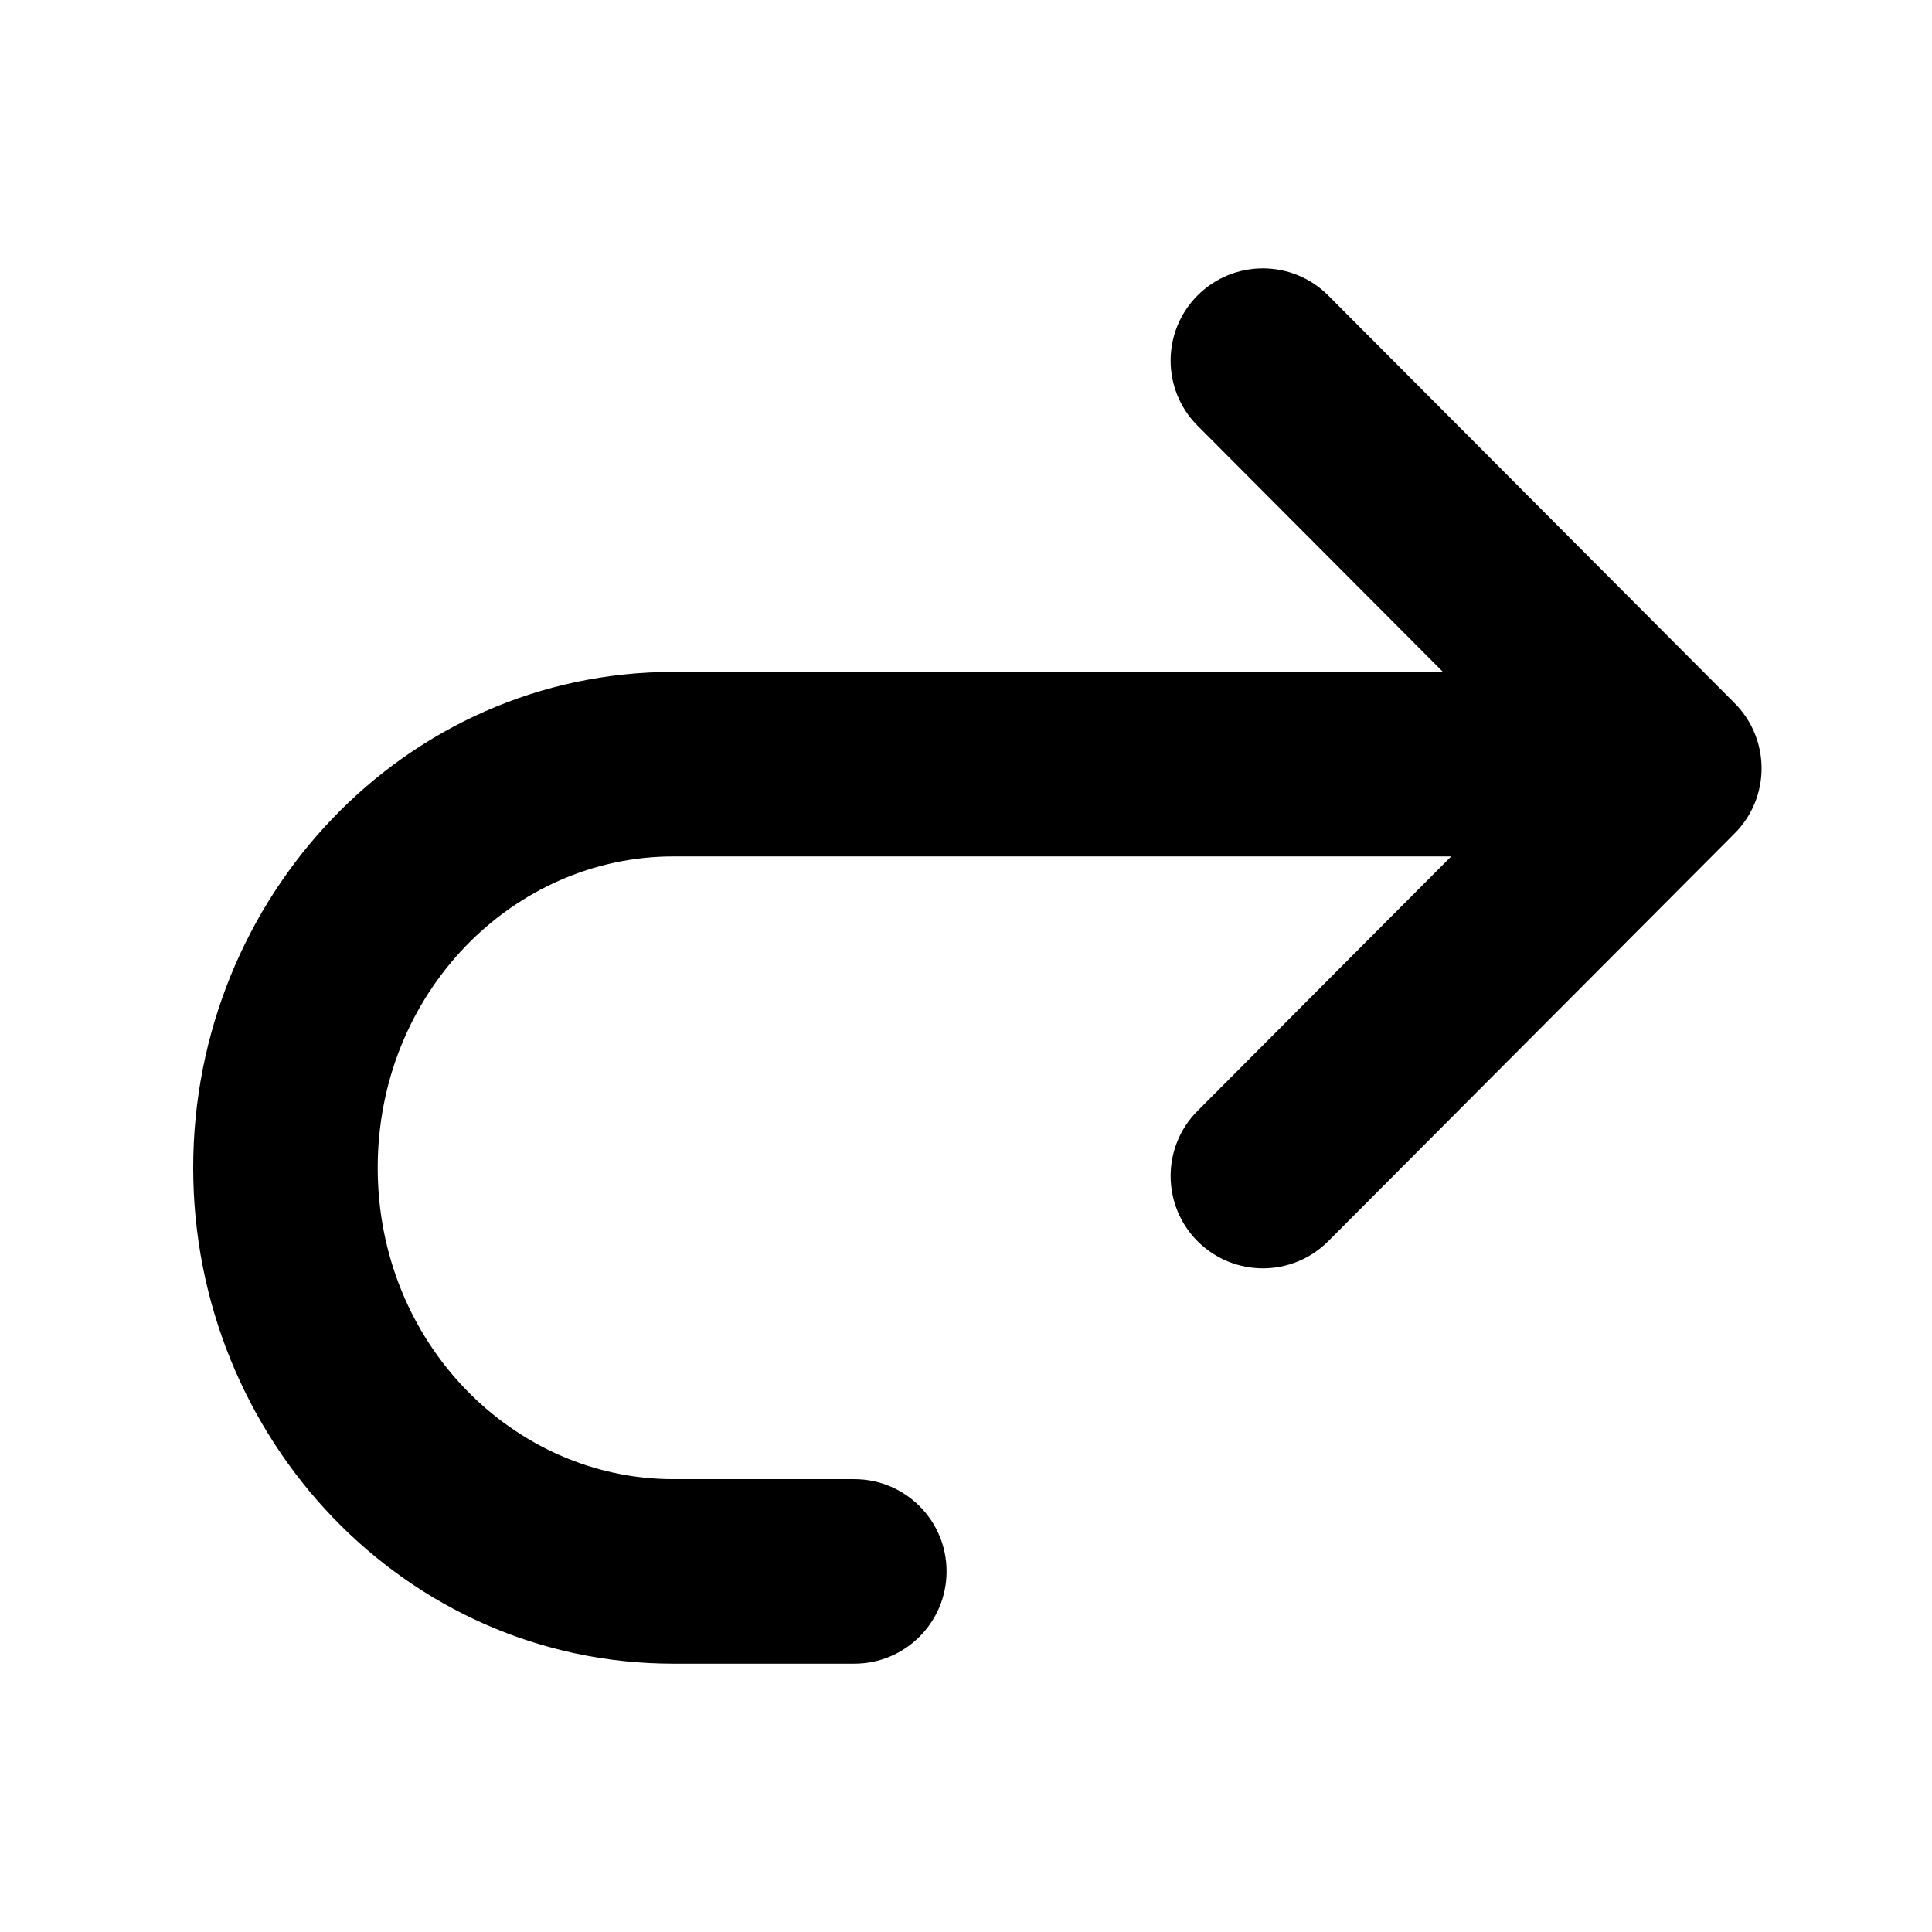
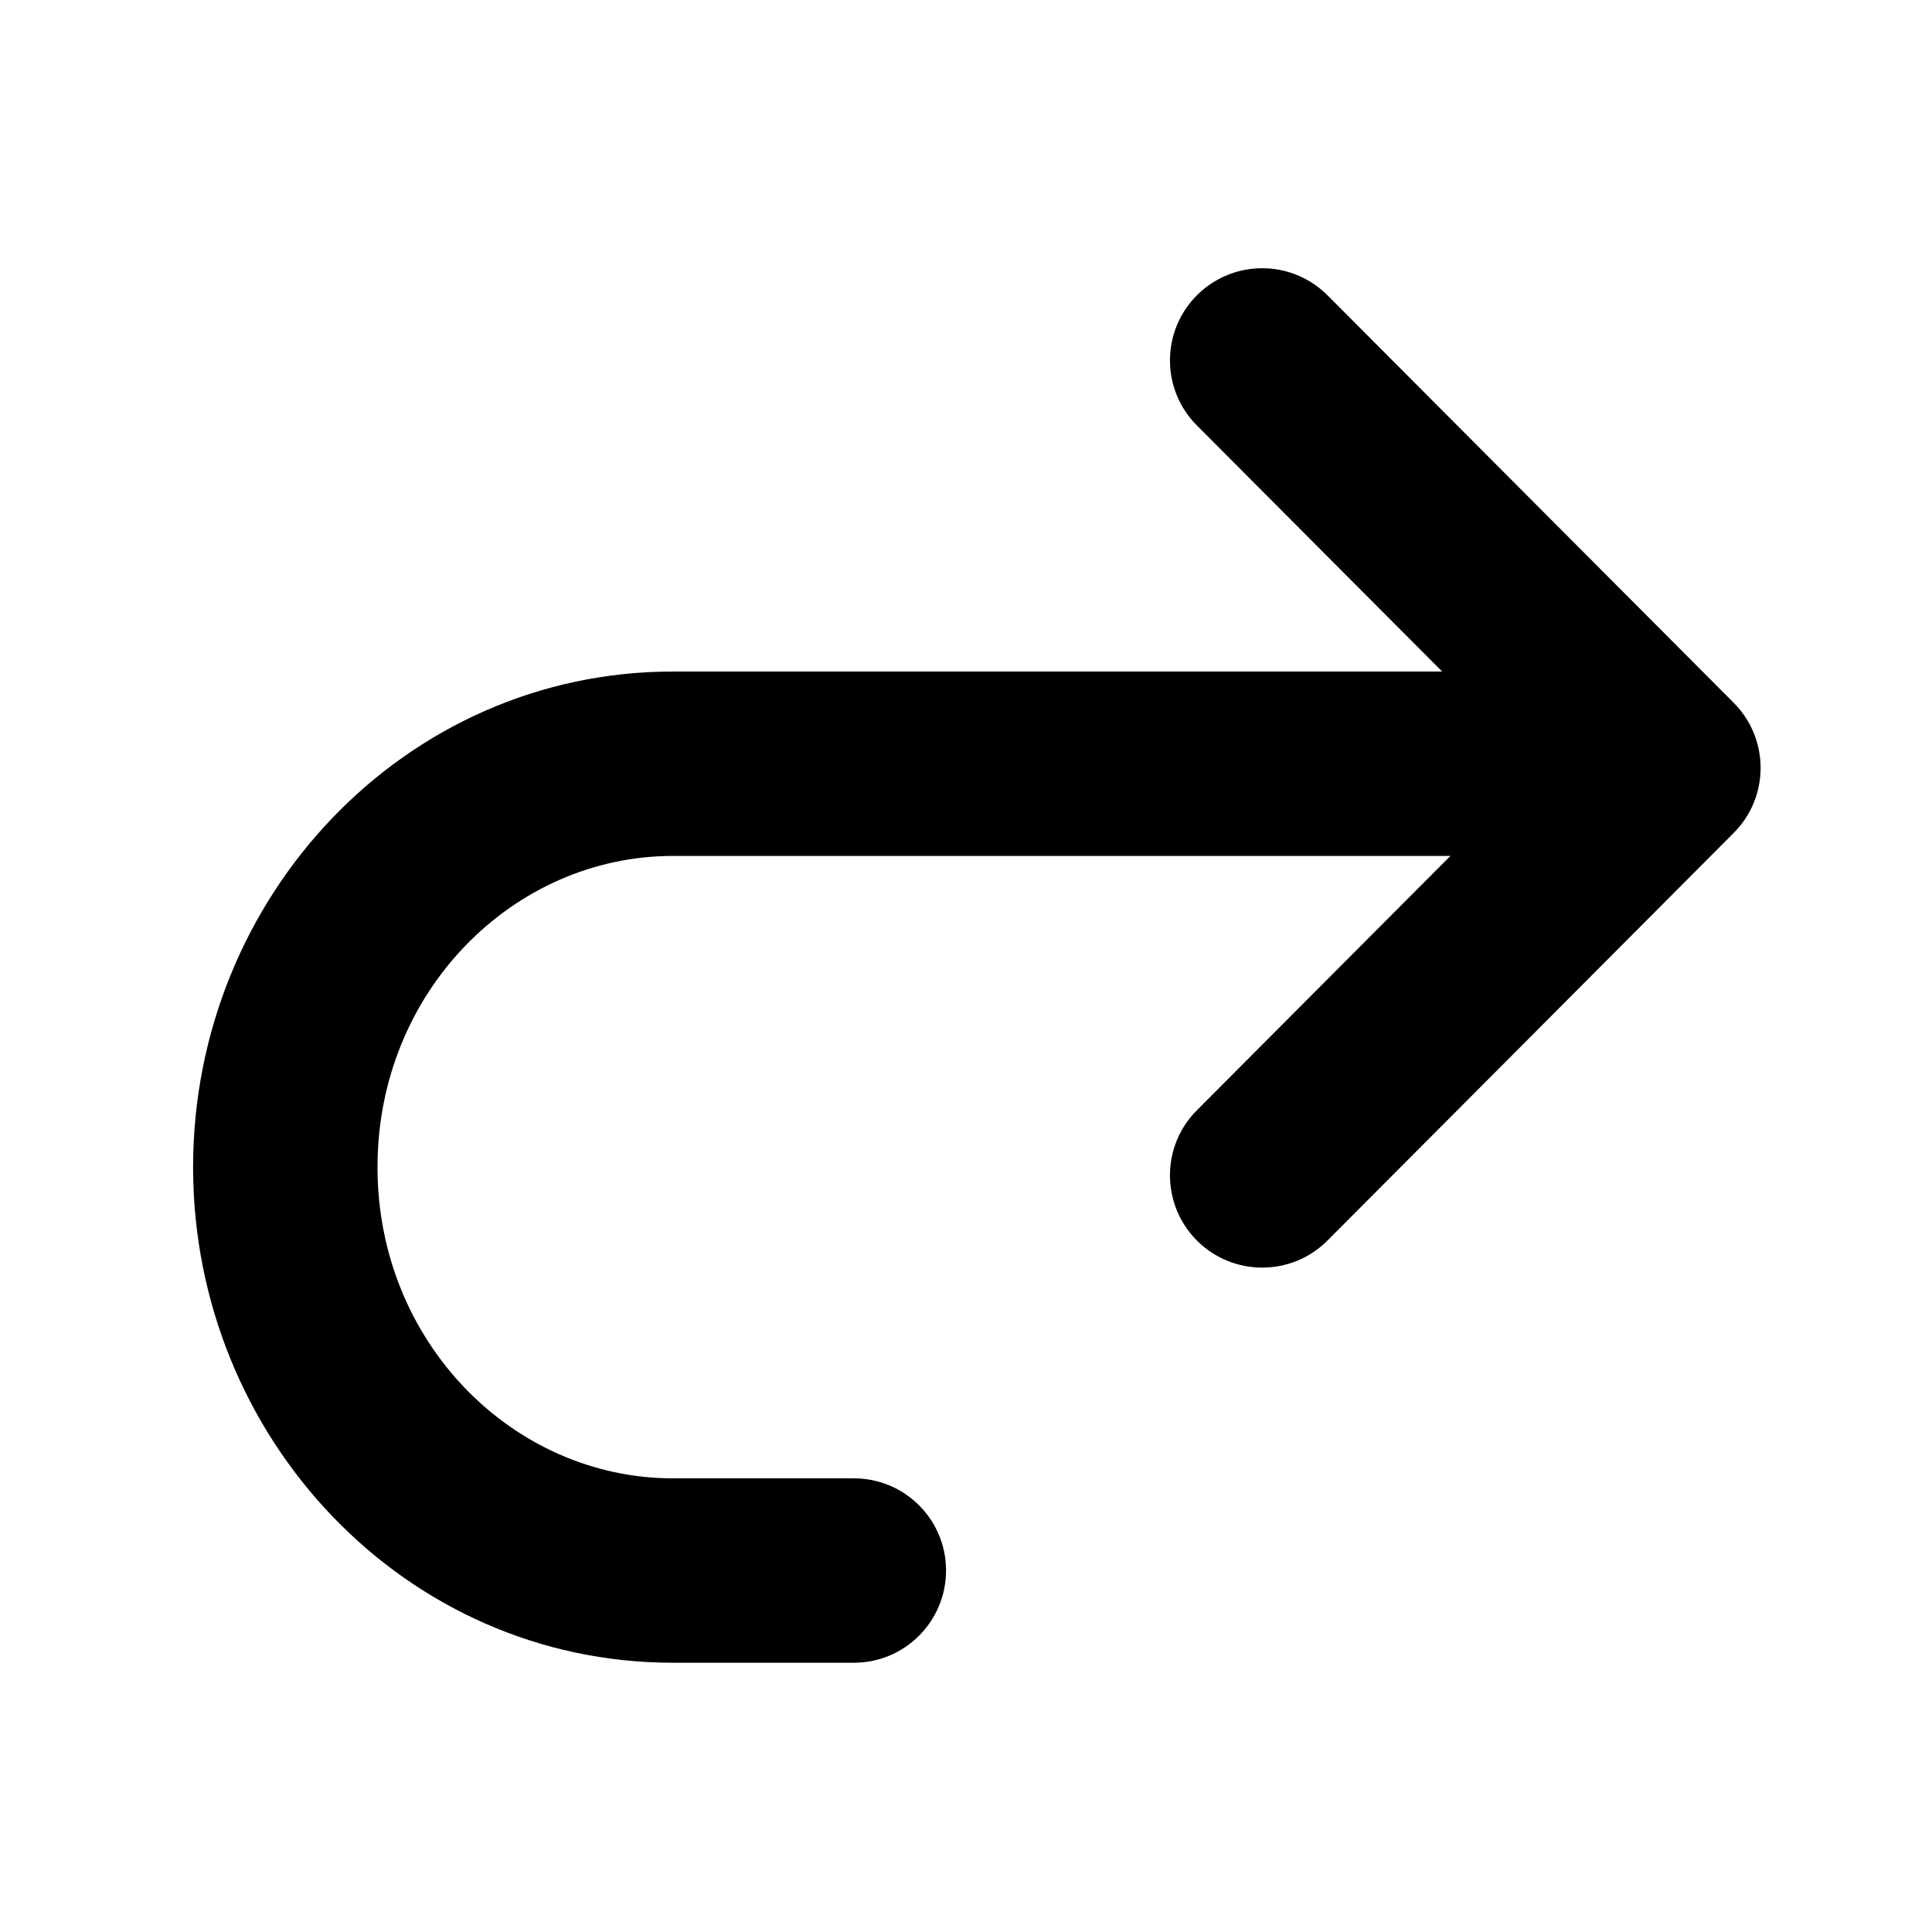
- <svg xmlns="http://www.w3.org/2000/svg" width="18" height="18" viewBox="0 0 18 18" fill="none">
+ <svg xmlns="http://www.w3.org/2000/svg" width="18" height="18" viewBox="0 0 18.01 18.01" fill="none">
  <path fill-rule="evenodd" clip-rule="evenodd" d="M14.764 7.119C14.764 6.645 14.379 6.26 13.904 6.26H6.273C3.771 6.26 1.8 8.361 1.8 10.88C1.8 13.399 3.771 15.5 6.273 15.5H7.96C8.434 15.5 8.819 15.115 8.819 14.64C8.819 14.165 8.434 13.781 7.96 13.781H6.273C4.784 13.781 3.519 12.514 3.519 10.88C3.519 9.245 4.784 7.979 6.273 7.979H13.904C14.379 7.979 14.764 7.594 14.764 7.119Z" fill="CurrentColor" />
  <path fill-rule="evenodd" clip-rule="evenodd" d="M11.159 2.751C10.823 3.086 10.822 3.63 11.157 3.966L14.339 7.158L11.157 10.35C10.822 10.686 10.823 11.23 11.159 11.566C11.496 11.901 12.04 11.9 12.375 11.564L16.161 7.765C16.496 7.43 16.496 6.887 16.161 6.551L12.375 2.753C12.04 2.417 11.496 2.416 11.159 2.751Z" fill="CurrentColor" />
</svg>
